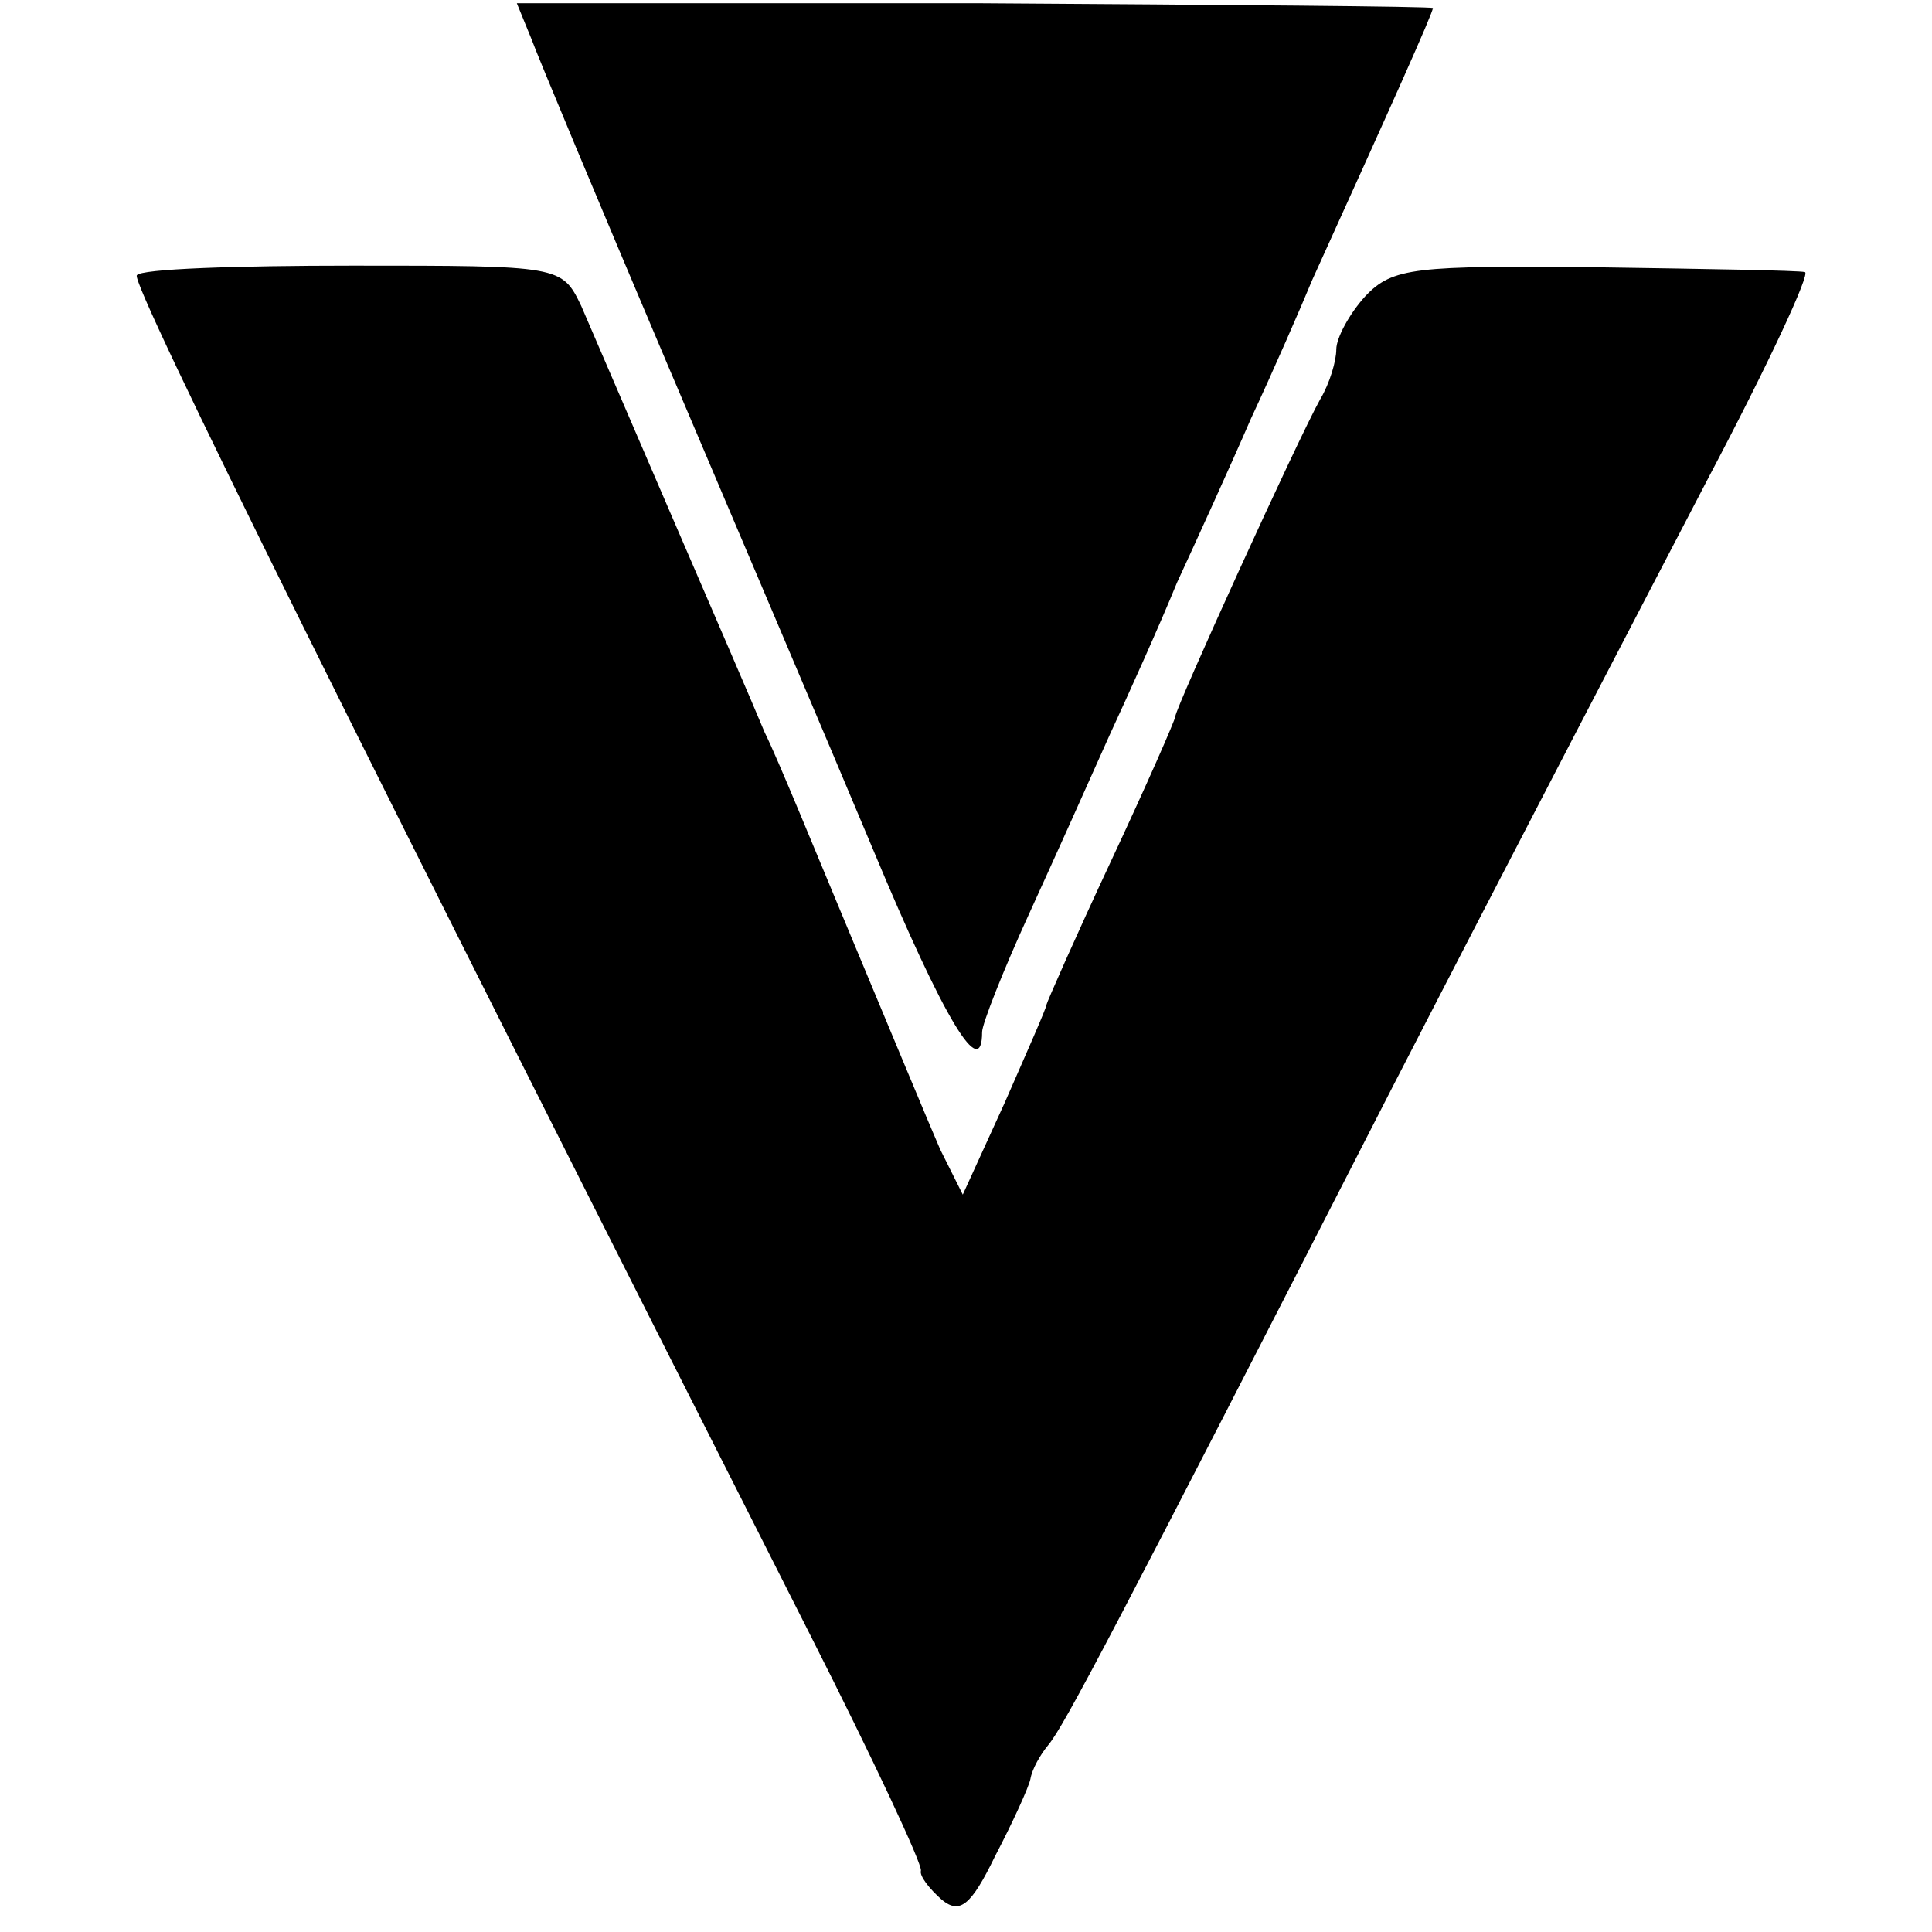
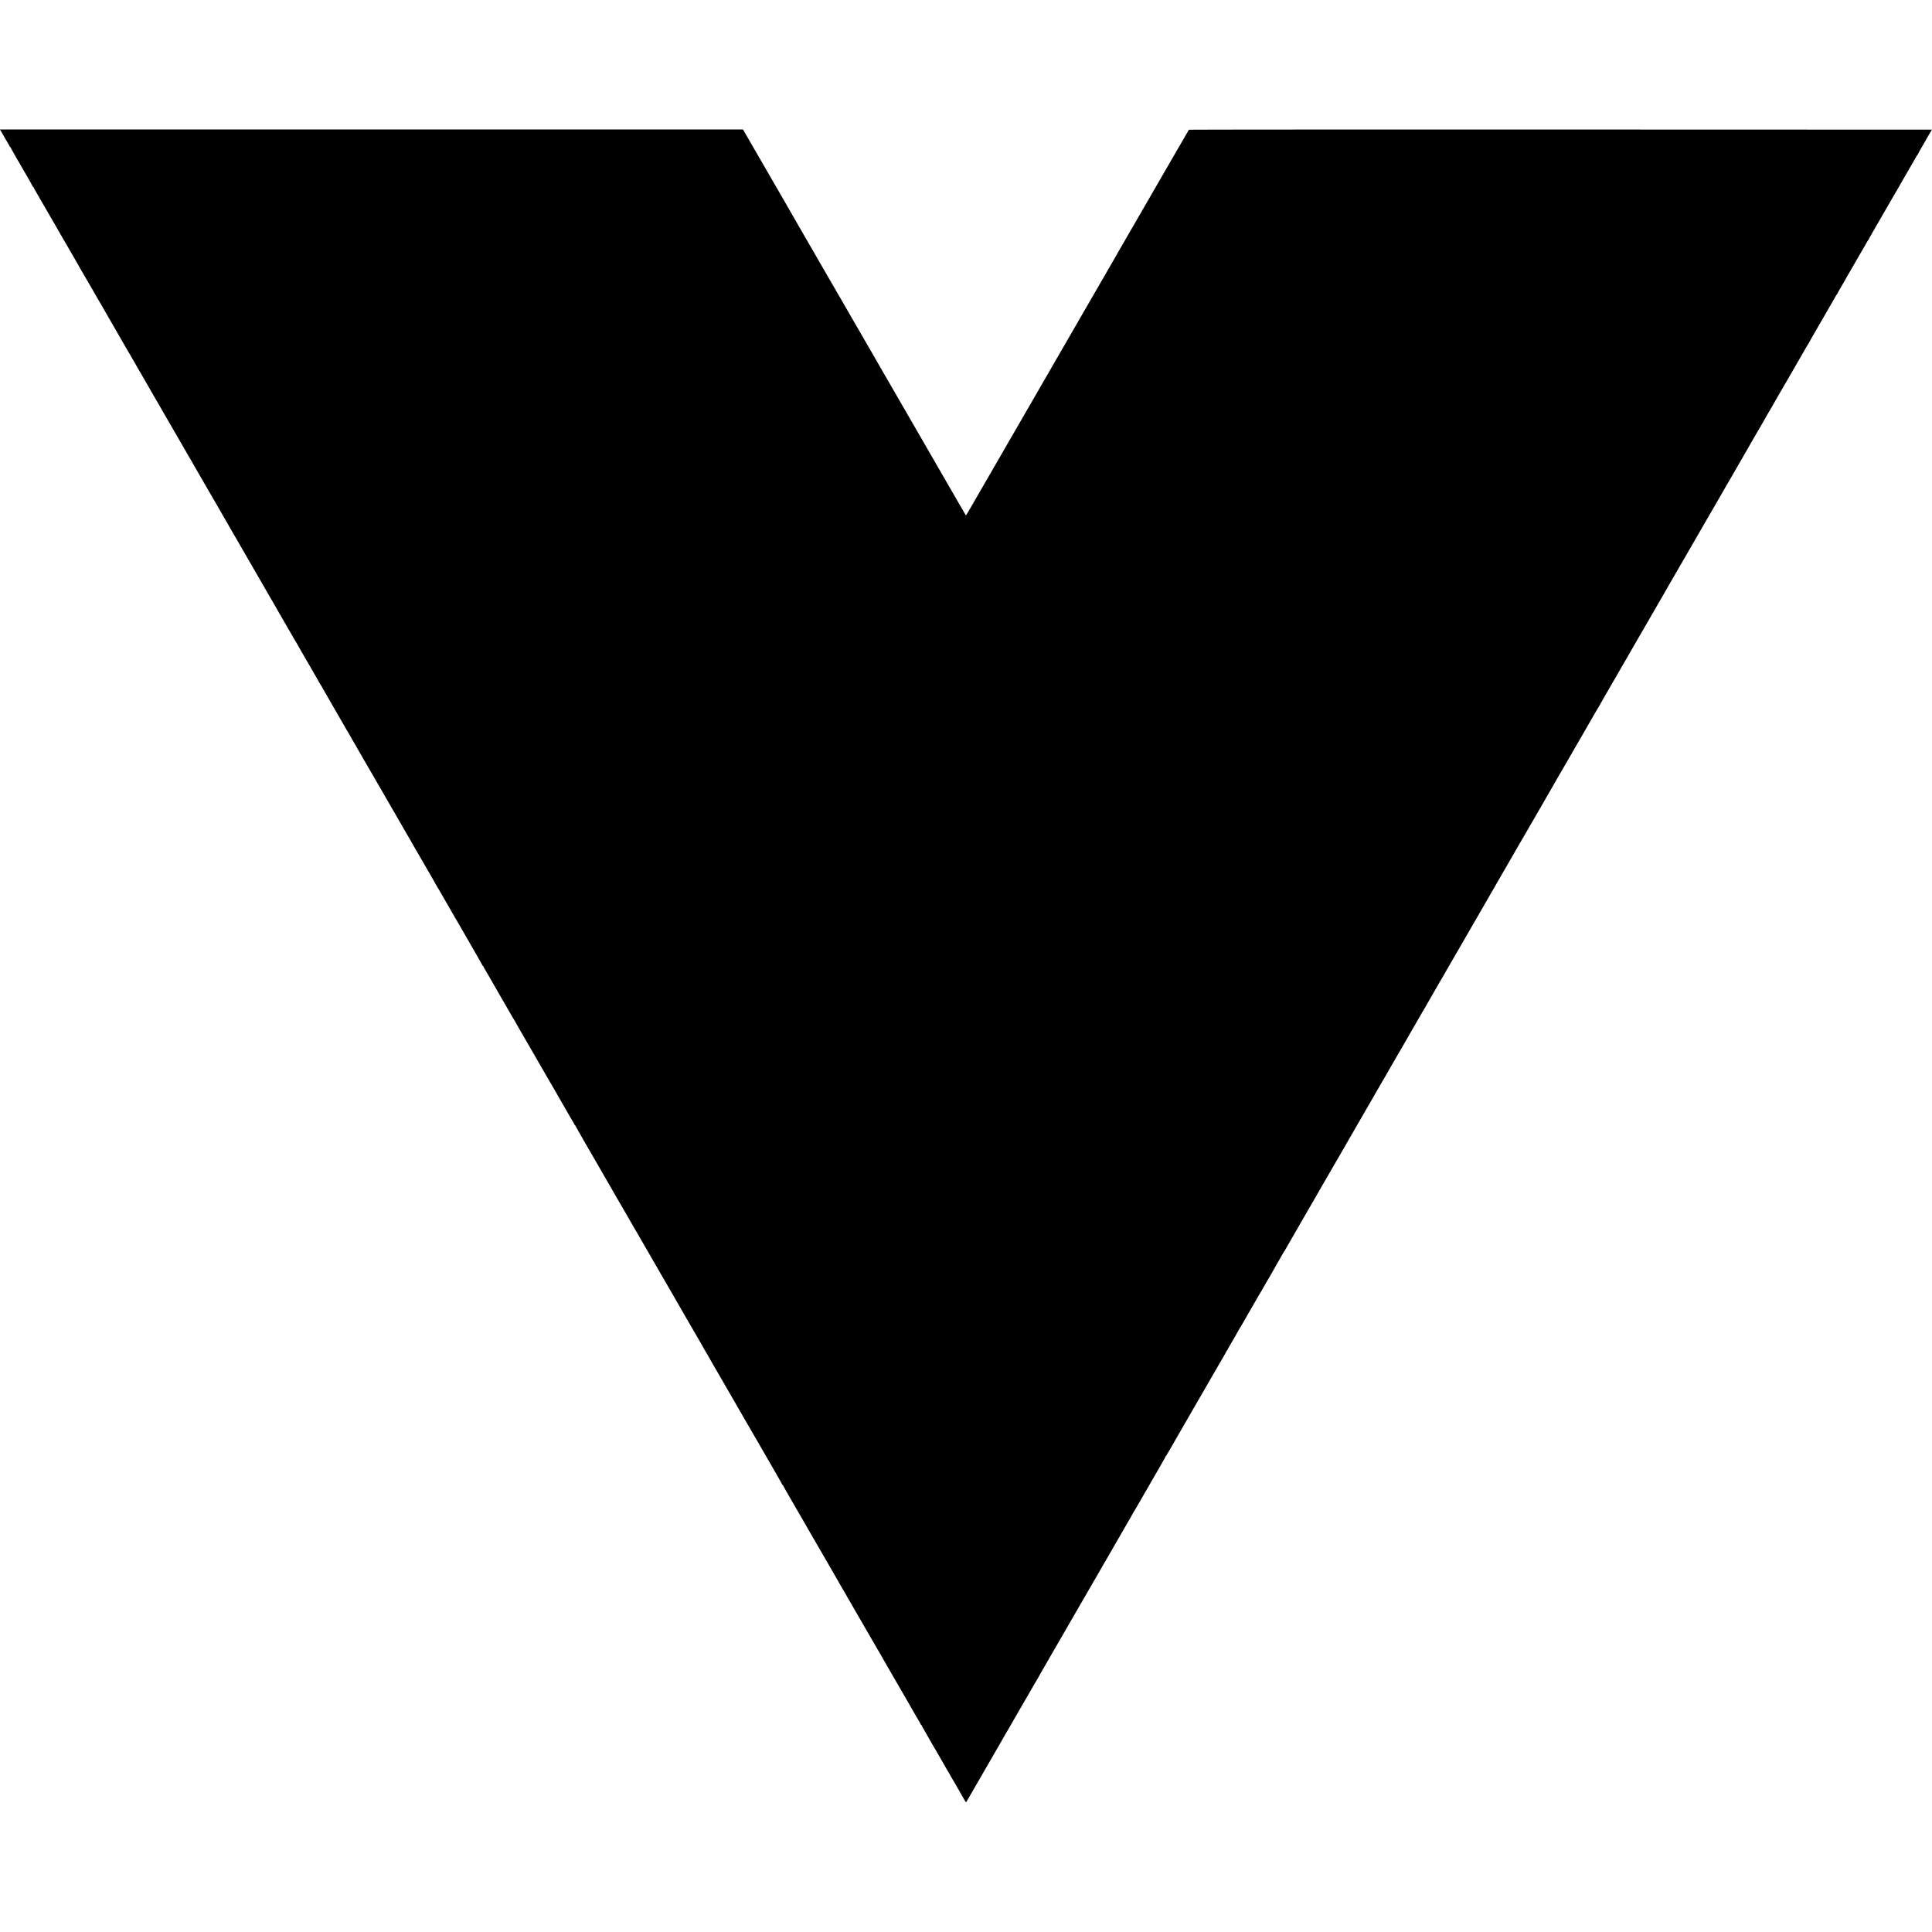
- <svg xmlns="http://www.w3.org/2000/svg" version="1.0" width="120pt" height="120pt" viewBox="0 0 120 120" preserveAspectRatio="xMidYMid meet">
-   <g transform="translate(0,120) scale(0.1,-0.1)" fill="#000000" stroke="none">
-     <path d="M330 1176 c4 -11 42 -102 84 -201 42 -99 100 -235 128 -302 45 -108 68 -145 68 -114 0 5 13 38 29 73 16 35 38 84 50 111 12 26 31 68 42 95 12 26 33 72 46 102 14 30 31 69 38 86 49 108 75 166 75 169 0 1 -128 2 -284 3 l-285 0 9 -22z" />
-     <path d="M85 1029 c-4 -5 140 -295 418 -844 39 -77 70 -143 69 -147 -1 -3 5 -11 13 -18 11 -9 18 -4 33 27 11 21 21 43 22 48 1 6 6 15 11 21 10 12 40 69 214 409 71 138 159 307 196 378 37 70 64 128 60 128 -3 1 -62 2 -130 3 -112 1 -126 0 -143 -18 -10 -11 -18 -26 -18 -33 0 -7 -4 -21 -10 -31 -14 -25 -90 -192 -90 -197 0 -2 -18 -43 -40 -90 -22 -47 -40 -88 -40 -89 0 -2 -12 -29 -26 -61 l-26 -57 -14 28 c-7 16 -31 74 -54 129 -23 55 -47 114 -55 130 -7 17 -33 77 -58 135 -25 58 -50 116 -56 130 -12 25 -13 25 -142 25 -72 0 -132 -2 -134 -6z" />
+ <svg xmlns="http://www.w3.org/2000/svg" version="1.0" width="16pt" height="16pt" viewBox="0 0 16 16" preserveAspectRatio="xMidYMid meet">
+   <g transform="translate(0,16) scale(0.00032,-0.00032)" fill="#000000" stroke="none">
+     <path d="M18 46618 c45 -75 122 -207 122 -211 0 -2 25 -45 55 -95 30 -50 55 -96 55 -102 0 -5 5 -10 10 -10 6 0 10 -4 10 -9 0 -5 73 -135 161 -288 89 -153 173 -298 187 -323 14 -25 32 -57 41 -72 88 -149 187 -324 189 -335 2 -7 8 -13 13 -13 5 0 9 -4 9 -10 0 -5 46 -89 103 -187 175 -302 490 -846 507 -876 8 -16 20 -36 25 -45 28 -46 290 -498 339 -585 13 -23 74 -129 136 -236 61 -107 123 -215 137 -240 14 -25 29 -50 33 -56 5 -5 23 -37 40 -70 18 -33 38 -67 44 -75 11 -16 21 -33 63 -109 14 -25 29 -50 33 -56 4 -5 21 -35 38 -65 55 -100 261 -455 269 -465 4 -5 14 -21 20 -35 15 -29 41 -75 103 -180 24 -41 52 -88 60 -105 9 -16 57 -100 107 -185 112 -193 362 -626 380 -660 8 -14 23 -38 33 -55 11 -16 23 -37 27 -45 4 -8 26 -46 48 -85 23 -38 53 -90 67 -115 46 -81 64 -113 178 -310 62 -107 121 -210 132 -227 37 -67 56 -99 85 -148 16 -27 32 -57 36 -65 4 -8 15 -27 25 -42 9 -15 53 -89 96 -165 44 -76 177 -307 296 -513 120 -206 268 -463 330 -570 131 -227 117 -203 200 -348 36 -62 73 -125 82 -140 10 -15 21 -34 25 -42 4 -8 20 -37 36 -65 17 -27 38 -65 48 -82 49 -85 64 -111 87 -153 13 -25 28 -49 32 -55 4 -5 78 -134 165 -285 87 -151 166 -288 176 -305 10 -16 26 -43 35 -59 9 -17 125 -217 257 -445 132 -229 253 -441 270 -471 17 -30 45 -79 64 -108 18 -29 33 -54 33 -57 0 -2 20 -37 44 -77 24 -40 123 -212 221 -383 97 -170 190 -330 205 -355 16 -25 39 -65 53 -90 13 -25 81 -144 152 -265 70 -121 137 -238 150 -260 12 -22 37 -65 55 -95 18 -30 43 -73 55 -95 12 -22 48 -85 80 -140 77 -132 163 -280 190 -330 13 -22 71 -123 130 -225 59 -102 116 -199 126 -217 10 -17 29 -50 43 -72 15 -22 26 -43 26 -45 0 -2 27 -50 60 -106 33 -56 60 -103 60 -105 0 -2 55 -98 90 -155 8 -14 182 -316 239 -414 13 -22 45 -79 72 -124 27 -46 49 -86 49 -89 0 -2 14 -24 30 -48 16 -24 30 -46 30 -49 0 -5 74 -135 100 -176 5 -8 24 -42 43 -75 50 -88 58 -101 262 -455 104 -179 199 -345 213 -370 14 -25 28 -49 32 -55 4 -5 17 -26 28 -45 10 -19 62 -109 114 -200 114 -197 133 -230 170 -295 16 -27 33 -57 38 -65 17 -28 96 -165 103 -180 4 -8 16 -28 26 -45 10 -16 77 -131 148 -255 72 -124 181 -313 243 -420 62 -107 121 -209 131 -227 35 -62 323 -560 392 -678 38 -66 83 -145 100 -175 16 -30 33 -59 37 -65 4 -5 17 -27 29 -47 34 -61 56 -100 90 -156 17 -29 31 -55 31 -57 0 -2 17 -32 39 -67 21 -35 134 -229 251 -433 117 -203 235 -407 261 -451 27 -45 49 -85 49 -88 0 -4 8 -19 19 -34 15 -21 200 -341 309 -533 10 -19 33 -58 51 -87 17 -29 31 -54 31 -56 0 -2 25 -44 55 -94 30 -50 55 -95 55 -98 0 -4 6 -15 14 -23 7 -9 27 -41 43 -71 17 -30 170 -297 342 -594 171 -296 311 -542 311 -547 0 -5 5 -9 10 -9 6 0 10 -4 10 -10 0 -5 22 -47 49 -92 27 -46 58 -99 68 -118 24 -43 81 -140 93 -160 5 -8 66 -114 135 -235 69 -121 130 -227 135 -235 12 -21 259 -447 283 -490 10 -19 28 -47 38 -62 11 -14 19 -29 19 -32 0 -3 37 -69 83 -148 99 -170 305 -526 337 -583 13 -22 31 -53 41 -70 11 -16 22 -37 26 -45 7 -14 82 -146 103 -180 14 -24 181 -311 205 -355 13 -22 46 -80 75 -130 29 -49 64 -110 78 -135 14 -25 51 -88 82 -140 31 -52 59 -102 63 -110 4 -8 18 -33 31 -55 205 -353 284 -489 309 -535 17 -30 45 -78 62 -106 18 -28 36 -60 39 -72 4 -12 12 -22 17 -22 5 0 9 -4 9 -10 0 -5 109 -197 241 -427 133 -230 250 -431 259 -448 51 -90 222 -385 280 -485 37 -63 78 -135 92 -160 14 -25 67 -117 118 -205 51 -88 101 -175 111 -193 34 -58 55 -95 149 -257 51 -88 101 -173 110 -190 9 -16 76 -131 147 -255 72 -124 140 -241 151 -260 61 -108 281 -489 355 -615 38 -66 77 -133 87 -150 35 -63 91 -161 100 -175 14 -23 99 -169 128 -220 54 -97 135 -235 142 -245 4 -5 20 -32 35 -60 26 -48 238 -416 276 -480 10 -16 26 -46 37 -65 30 -53 382 -661 403 -695 10 -16 22 -37 26 -45 4 -8 26 -48 50 -88 24 -41 43 -75 43 -77 0 -2 22 -40 50 -85 27 -45 50 -84 50 -86 0 -3 38 -69 83 -147 84 -142 302 -520 340 -587 10 -19 34 -60 52 -90 18 -30 44 -75 57 -100 14 -25 45 -79 70 -120 25 -41 56 -96 70 -121 14 -25 77 -133 138 -240 62 -107 122 -210 132 -229 25 -43 310 -535 337 -581 11 -19 26 -45 34 -59 17 -32 238 -414 266 -460 11 -19 24 -41 28 -49 3 -7 75 -133 160 -278 84 -146 153 -269 153 -274 0 -5 5 -9 10 -9 6 0 10 -4 10 -10 0 -5 82 -150 181 -322 182 -314 201 -346 240 -415 12 -21 80 -139 152 -263 71 -124 141 -245 155 -270 14 -25 28 -49 32 -55 6 -8 145 -248 220 -380 37 -66 209 -362 229 -395 11 -19 24 -42 28 -49 4 -8 67 -118 140 -243 73 -125 133 -230 133 -233 0 -2 15 -28 33 -57 19 -29 47 -78 64 -108 17 -30 53 -93 79 -139 53 -90 82 -141 157 -272 82 -142 115 -199 381 -659 142 -245 268 -463 281 -485 12 -22 71 -125 132 -230 60 -104 172 -298 248 -430 76 -132 146 -253 156 -270 11 -16 22 -36 26 -44 3 -8 30 -54 60 -103 29 -49 53 -91 53 -93 0 -3 18 -34 40 -70 22 -36 40 -67 40 -69 0 -2 37 -66 81 -142 45 -77 98 -168 119 -204 20 -36 47 -81 58 -100 12 -19 27 -47 33 -62 6 -16 15 -28 20 -28 5 0 9 -4 9 -9 0 -6 63 -118 140 -251 77 -133 140 -243 140 -245 0 -2 18 -33 41 -70 22 -37 49 -83 60 -101 10 -19 29 -51 40 -71 25 -45 109 -189 126 -218 7 -11 17 -29 22 -40 6 -11 22 -38 35 -60 14 -22 37 -62 52 -90 14 -27 35 -62 45 -77 11 -14 19 -29 19 -32 0 -3 18 -35 40 -71 22 -36 40 -67 40 -69 0 -2 19 -35 42 -72 23 -38 55 -94 72 -124 26 -47 139 -244 171 -298 6 -9 21 -36 34 -60 28 -48 37 -51 51 -19 6 12 19 36 29 52 10 17 27 46 38 65 11 19 104 181 208 360 103 179 199 345 213 370 14 25 42 74 64 109 21 34 38 65 38 67 0 2 18 33 40 69 22 36 40 67 40 69 0 3 177 310 199 346 16 26 136 234 140 244 2 5 25 44 52 88 27 44 49 81 49 84 0 2 18 34 40 70 22 36 40 67 40 69 0 2 20 36 43 77 35 58 169 289 297 513 9 17 50 86 90 155 40 69 86 150 103 180 16 30 35 62 41 70 6 8 16 24 22 35 35 64 72 129 167 293 59 100 116 199 127 220 11 20 30 53 41 72 43 72 1070 1850 1121 1940 14 25 65 113 113 195 48 83 96 166 107 185 10 19 28 50 38 68 11 18 73 124 137 235 64 111 175 303 246 427 71 124 173 299 225 390 52 91 116 202 143 248 27 45 49 85 49 89 0 4 6 14 14 22 7 9 28 43 46 76 26 47 251 436 378 655 11 19 29 51 40 70 11 19 101 176 201 348 99 172 181 317 181 323 0 5 5 9 10 9 6 0 10 5 10 11 0 6 8 23 18 37 11 15 32 52 49 82 16 30 130 228 253 440 122 212 234 405 248 430 13 25 39 70 57 100 39 65 69 117 130 225 25 44 50 87 55 95 12 19 78 134 220 380 61 107 129 224 150 260 161 277 222 382 246 425 15 28 47 83 71 123 24 41 43 78 43 83 0 5 4 9 8 9 4 0 13 12 19 28 7 15 23 45 36 67 66 110 277 478 277 483 0 3 6 13 14 21 7 9 27 41 43 71 17 30 45 80 63 110 34 57 375 649 394 685 6 11 16 27 22 35 6 8 26 42 44 75 18 33 41 74 51 90 10 17 24 41 32 55 54 97 72 128 88 152 11 14 19 28 19 30 0 3 79 141 175 308 96 167 175 305 175 308 0 3 6 13 14 21 7 9 26 39 41 66 33 60 276 483 338 587 24 40 46 80 50 88 4 8 13 24 20 35 14 23 95 163 125 215 11 19 52 91 92 160 40 69 80 139 90 155 9 17 103 179 207 360 105 182 200 346 211 365 103 181 463 802 489 845 7 11 15 27 19 35 4 8 29 51 55 95 64 110 828 1433 848 1470 9 17 24 41 33 55 9 14 29 48 45 77 15 28 52 93 82 145 30 51 62 107 71 123 17 30 231 398 400 690 51 88 103 179 115 202 12 23 26 48 32 55 6 7 24 38 40 68 17 30 61 107 98 170 37 63 84 144 103 180 19 36 41 72 48 81 8 8 14 18 14 21 0 4 27 51 59 106 32 55 72 124 89 154 16 29 71 125 122 213 51 88 104 180 118 205 13 25 28 50 32 55 4 6 17 26 28 45 11 19 45 80 77 135 31 55 66 116 77 135 11 19 88 152 171 295 401 694 620 1072 650 1125 11 19 87 152 170 295 83 143 158 273 166 288 9 16 21 36 26 45 6 9 31 52 55 96 25 43 54 94 66 115 11 20 95 164 186 321 91 157 173 299 182 315 9 17 26 46 37 65 12 19 66 114 121 210 56 96 108 186 117 200 8 14 24 40 34 59 24 45 383 664 412 713 5 9 17 29 26 45 15 28 120 210 241 419 36 61 68 117 72 125 4 8 12 23 19 34 35 57 245 420 262 453 11 20 35 61 53 90 17 29 32 54 32 56 0 3 28 51 62 108 33 57 70 119 80 138 10 19 23 42 28 50 5 8 32 53 59 100 27 47 149 258 271 470 122 212 234 405 248 430 30 53 62 108 80 135 6 11 15 27 19 35 4 8 85 150 181 315 96 165 187 323 202 350 31 56 116 202 130 225 5 8 25 42 43 75 19 33 92 159 162 280 149 257 157 271 202 350 19 33 38 67 43 75 9 14 228 392 275 475 12 22 55 96 95 165 40 69 80 139 90 155 24 42 202 350 221 383 9 15 27 47 41 72 14 25 75 131 136 236 61 106 121 210 134 232 99 172 271 470 279 482 5 8 23 40 40 70 18 30 81 141 142 245 60 105 121 210 135 235 14 25 71 124 127 220 56 96 143 247 194 335 51 88 96 167 102 175 14 24 180 311 204 355 23 43 340 590 356 615 5 8 50 87 101 175 171 301 517 898 582 1008 25 43 46 81 46 83 0 2 12 23 27 47 14 23 40 67 56 97 16 30 35 62 42 70 7 8 15 22 18 30 4 8 20 38 37 65 16 28 33 57 37 65 6 12 111 196 143 250 5 8 55 95 112 193 57 98 113 195 126 215 12 20 27 46 32 57 6 11 14 27 20 35 5 8 76 130 156 270 80 140 165 287 187 325 23 39 52 90 66 115 13 25 30 52 37 61 8 8 14 18 14 21 0 4 41 77 92 165 50 87 175 302 276 478 101 176 208 360 236 408 28 49 67 117 86 152 19 35 41 70 48 77 6 6 12 15 12 19 0 7 124 224 167 291 12 21 23 40 23 42 0 2 21 40 46 83 26 43 55 92 64 109 54 95 327 568 354 614 19 30 45 75 59 100 71 128 82 145 89 148 4 2 8 8 8 13 0 5 42 82 94 172 311 538 496 858 518 897 14 25 40 70 58 100 18 30 42 71 53 90 10 19 79 139 152 265 73 127 142 246 153 265 10 19 43 76 72 125 29 50 63 108 75 130 65 116 80 140 87 143 4 2 8 8 8 12 0 8 114 212 140 250 6 8 14 24 20 35 5 11 54 97 108 190 l100 170 -9611 3 c-5286 1 -9614 -1 -9618 -5 -5 -6 -419 -719 -619 -1068 -89 -155 -267 -463 -323 -560 -38 -66 -81 -140 -95 -165 -31 -56 -263 -457 -526 -910 -110 -190 -224 -388 -254 -440 -29 -52 -61 -109 -71 -125 -23 -39 -243 -420 -268 -465 -11 -19 -204 -352 -428 -740 -224 -388 -477 -826 -563 -975 -85 -148 -185 -322 -222 -385 -37 -63 -120 -207 -185 -320 -65 -113 -177 -306 -248 -430 -72 -124 -172 -297 -222 -385 -51 -88 -142 -245 -202 -350 -131 -226 -247 -427 -408 -705 -65 -113 -249 -432 -410 -710 -160 -278 -388 -673 -506 -877 -118 -205 -216 -373 -219 -373 -3 0 -52 82 -109 183 -58 100 -144 250 -192 332 -95 164 -402 696 -647 1120 -85 149 -228 396 -317 550 -212 365 -982 1700 -1008 1745 -10 19 -43 76 -72 125 -29 50 -64 110 -77 135 -14 25 -63 110 -110 190 -47 80 -96 165 -110 190 -14 25 -99 171 -188 325 -89 154 -174 300 -188 325 -13 25 -64 113 -112 195 -48 83 -140 242 -205 355 -65 113 -183 317 -263 454 -79 137 -152 264 -163 282 -50 89 -335 583 -354 614 -12 19 -34 58 -50 85 -15 28 -129 226 -253 440 -124 215 -235 408 -247 430 -12 22 -69 121 -127 220 -58 99 -226 389 -373 645 -148 256 -324 561 -392 678 -67 117 -134 232 -147 255 -13 23 -33 59 -46 80 l-22 37 -9615 0 -9615 0 20 -32z" />
  </g>
</svg>
